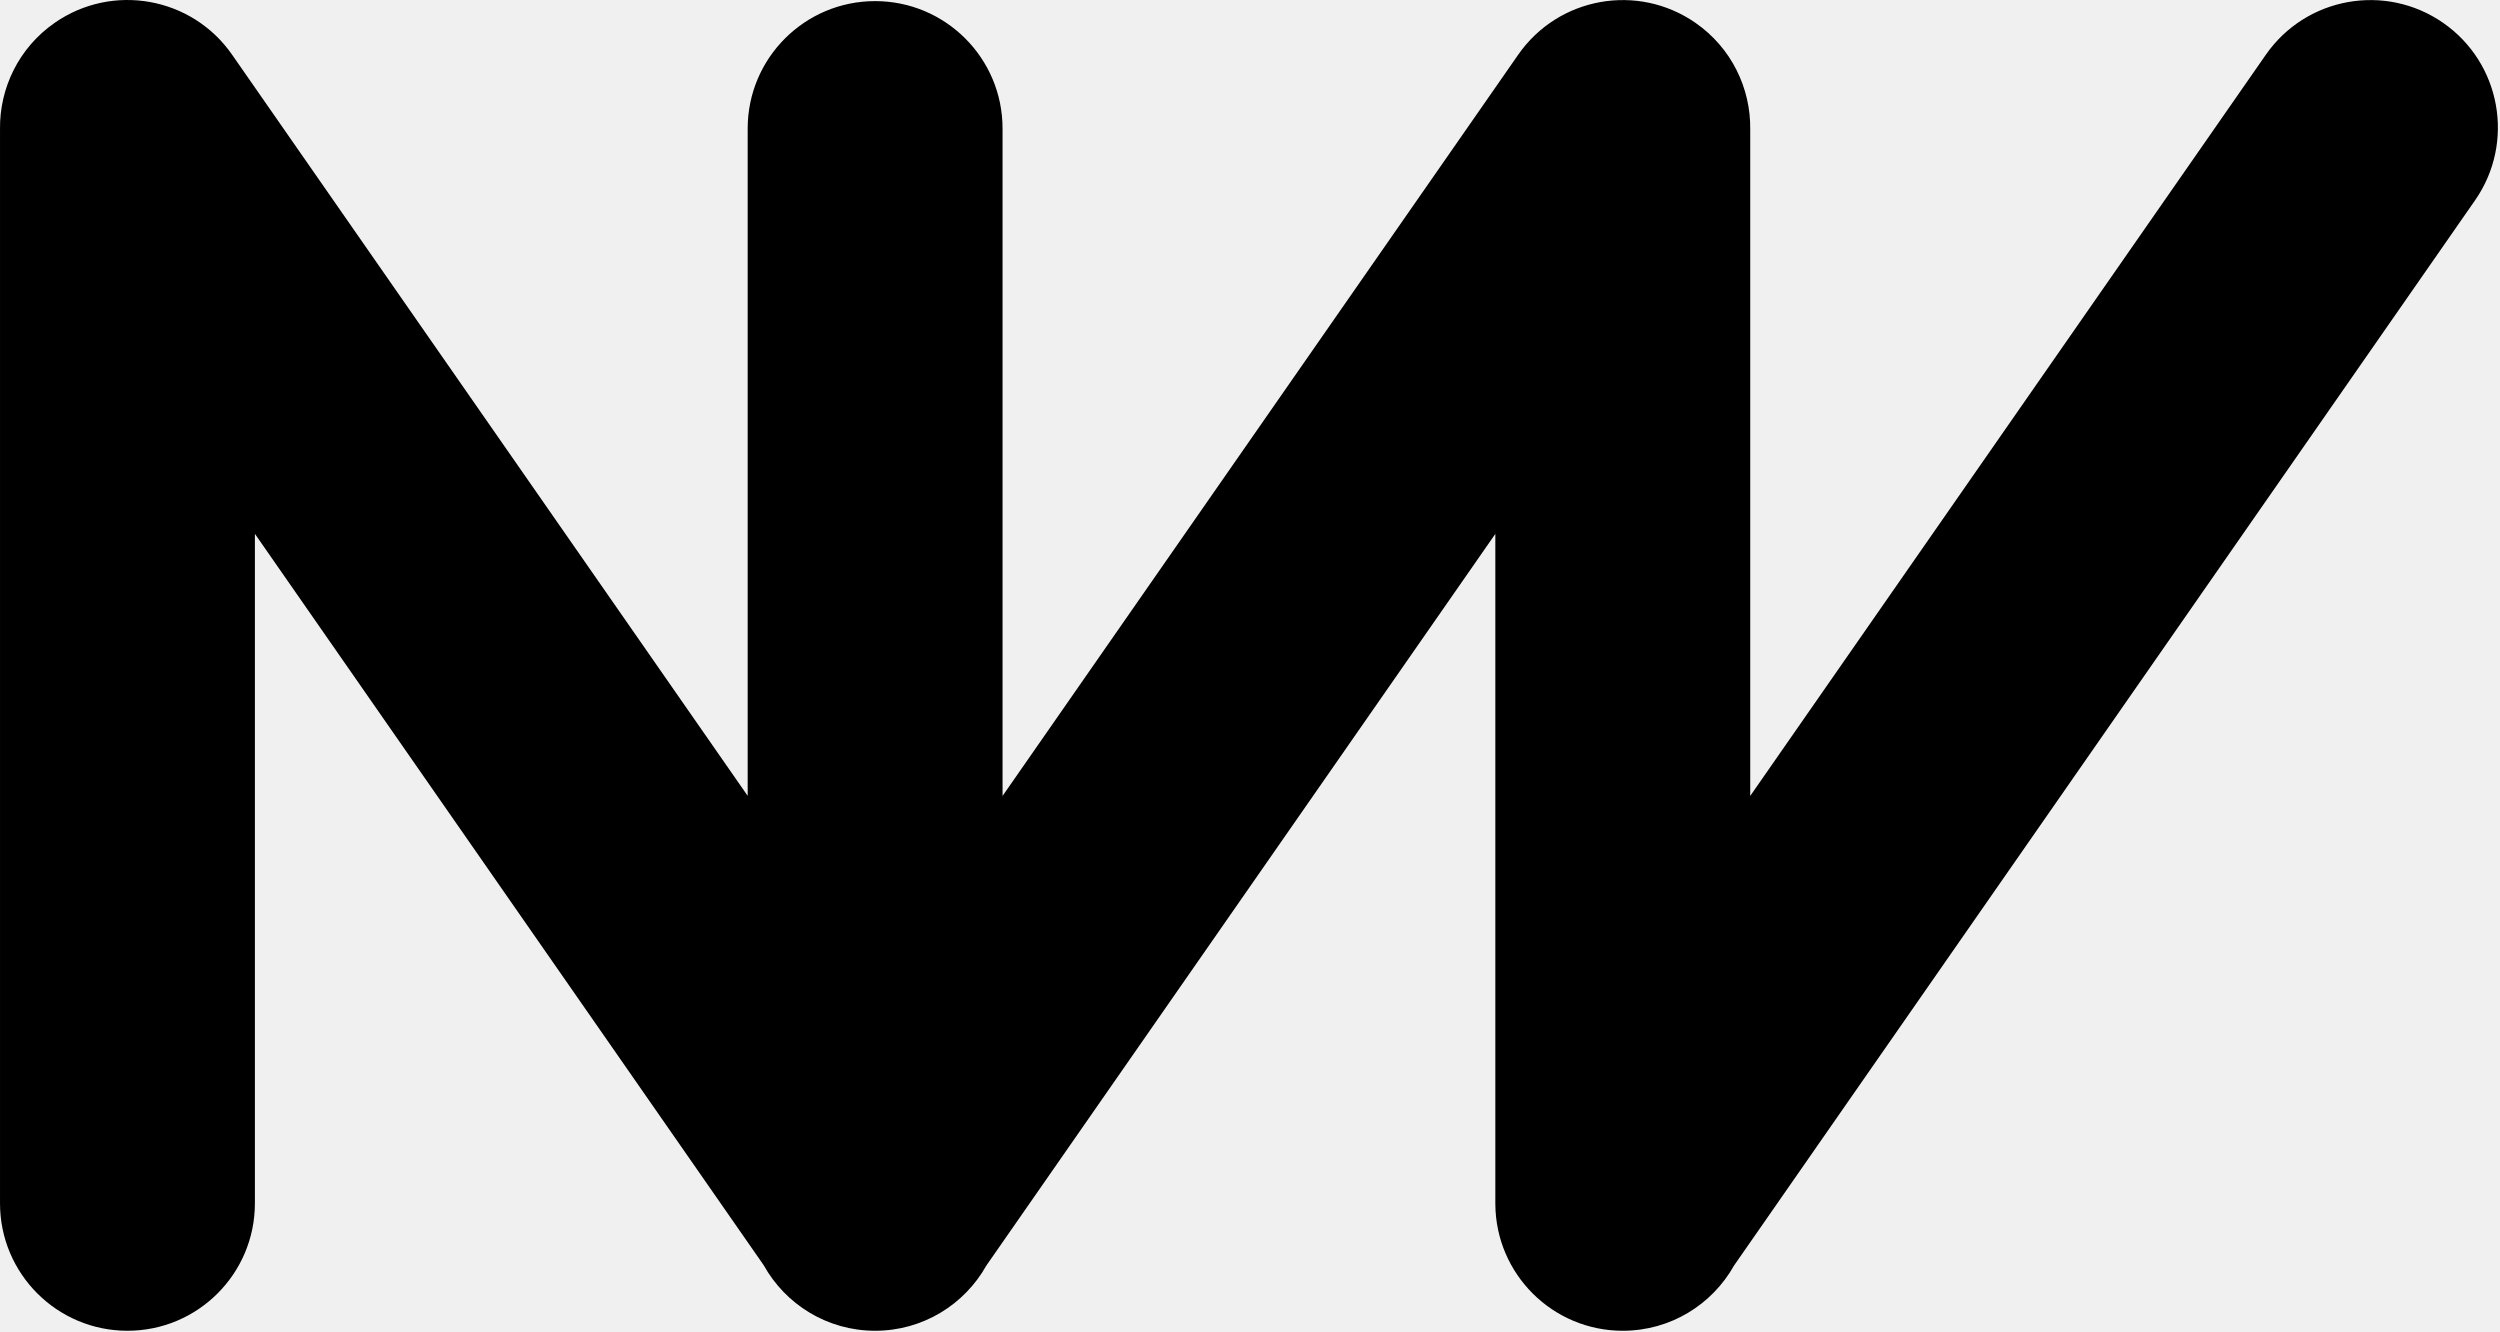
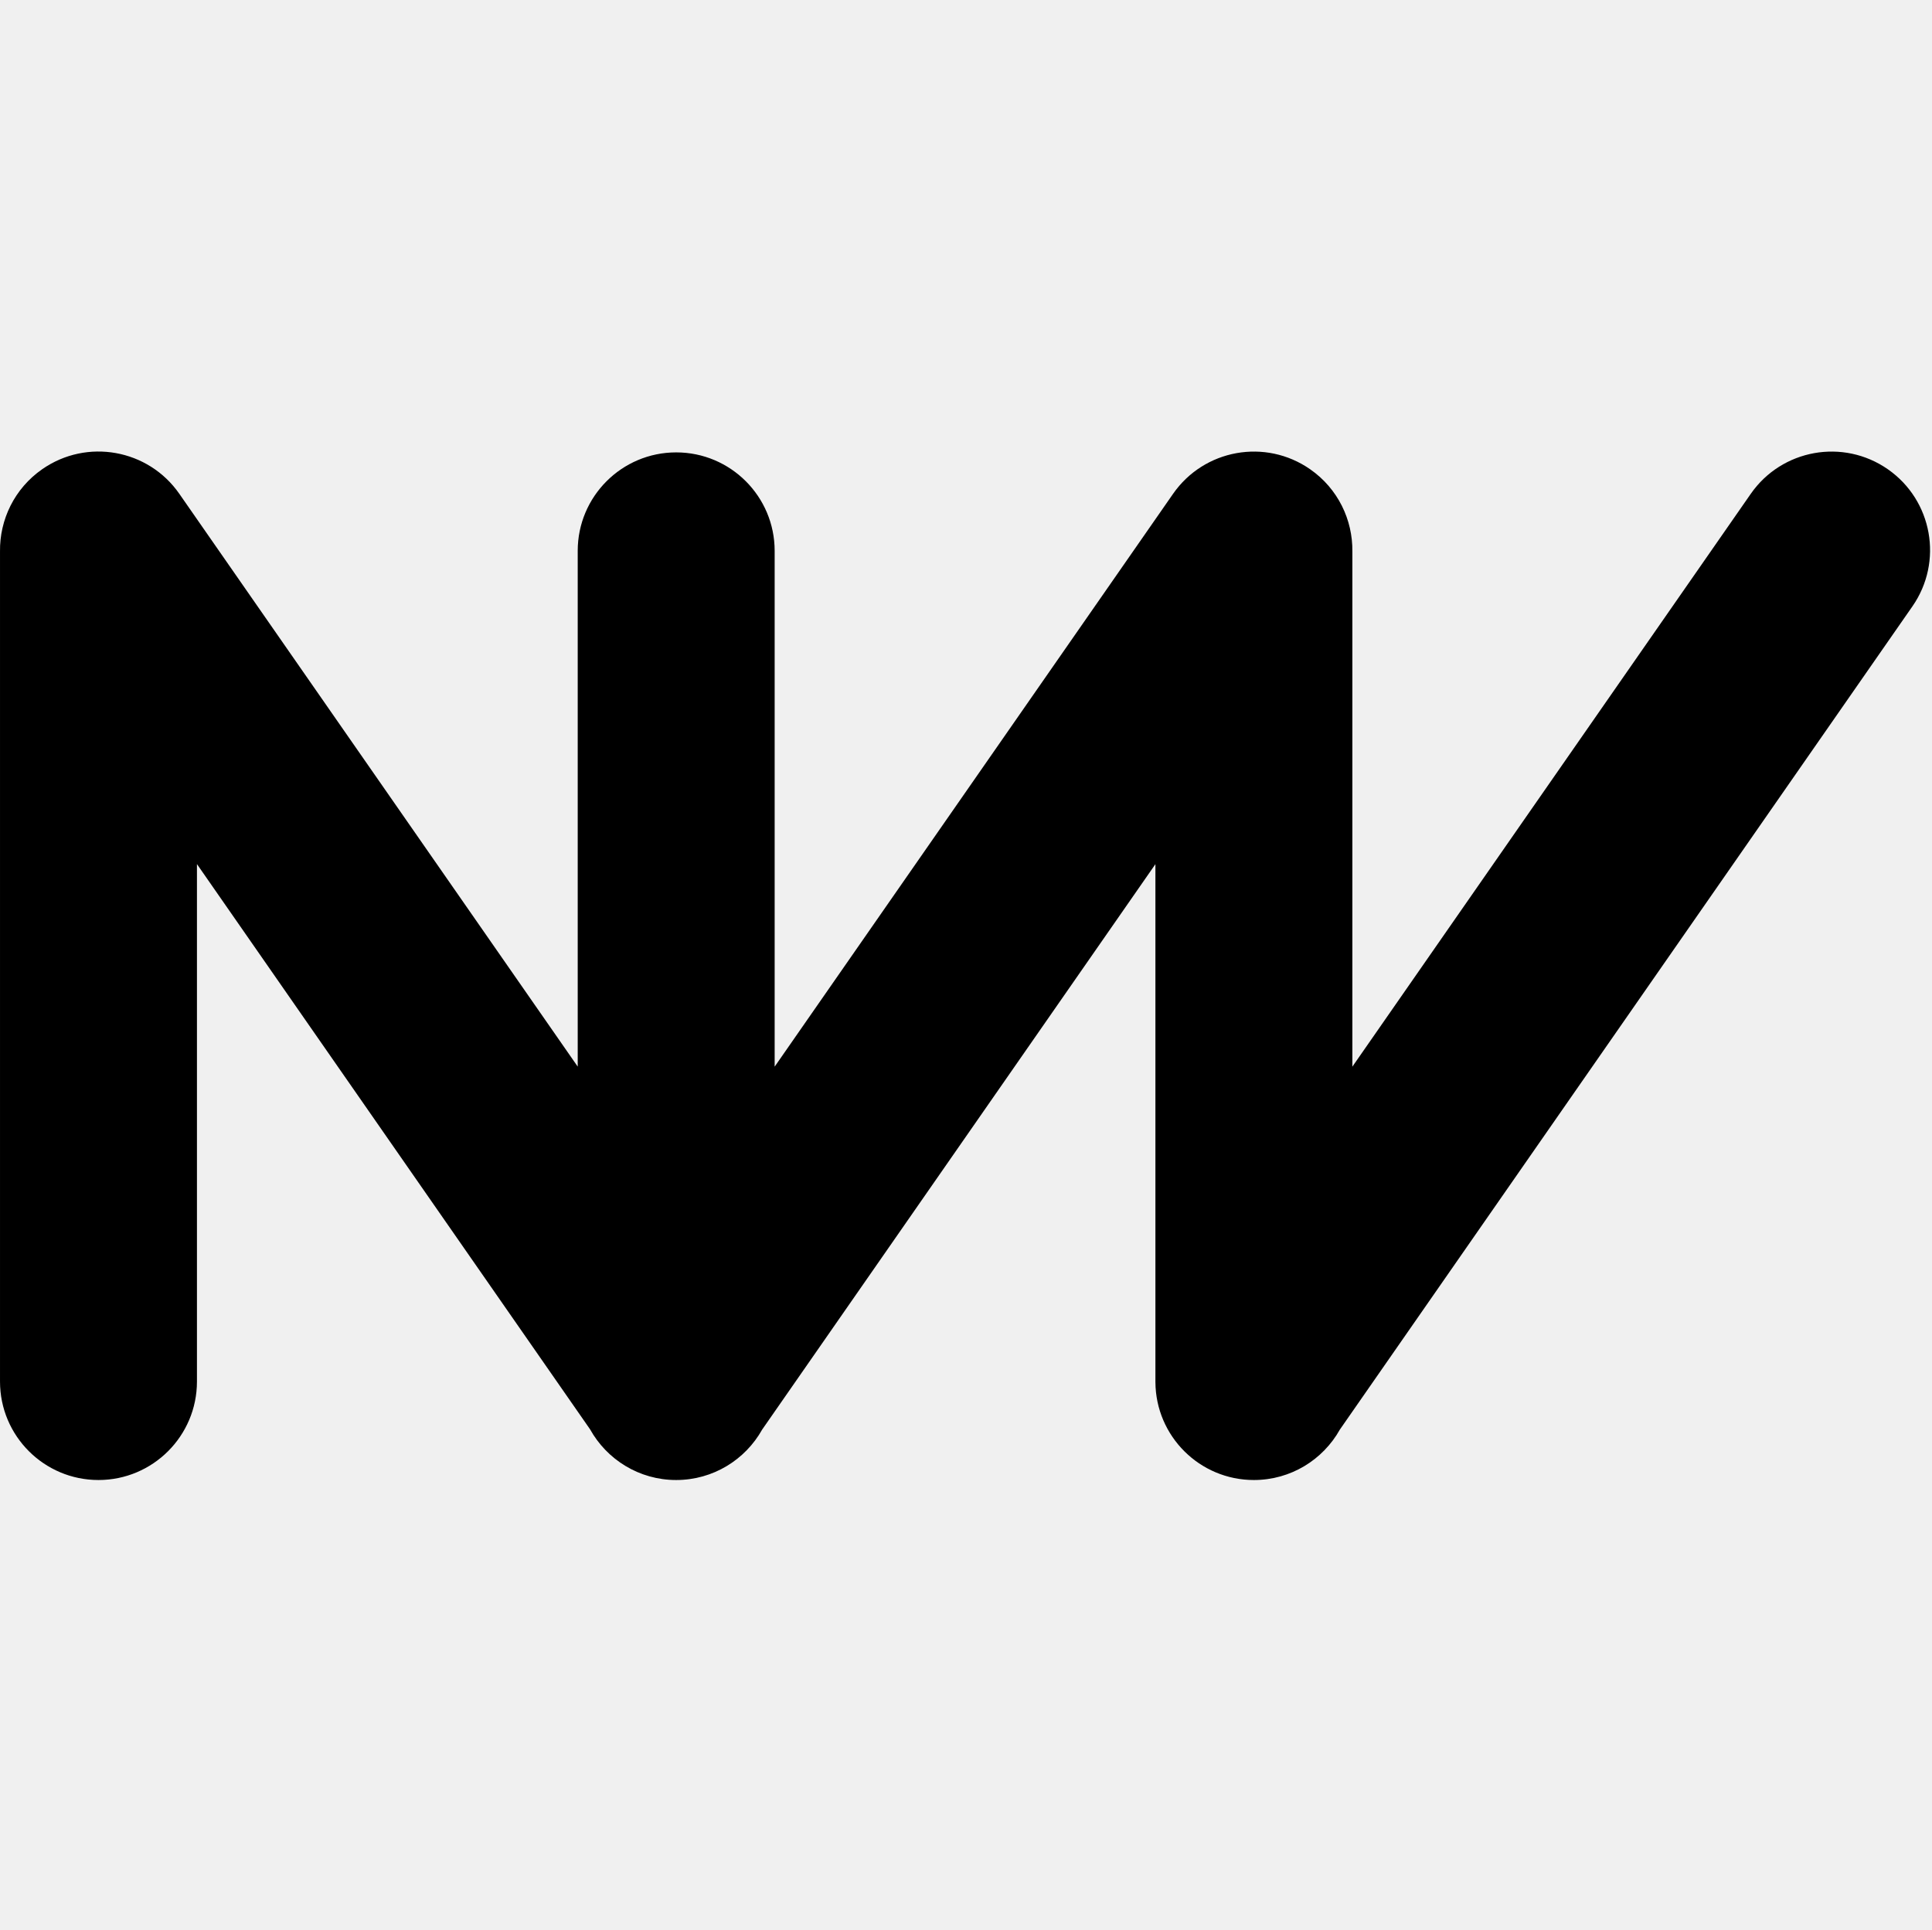
- <svg xmlns="http://www.w3.org/2000/svg" width="1177" height="627" viewBox="0 0 1177 627" fill="none">
-   <style>
-   .favicon {
-     fill: black;
-      @media (prefers-color-scheme: dark) {
-       fill: white;
-     }
-   }
- </style>
-   <path class="favicon" d="M412.005 626.523C434.5 626.523 454.103 614.145 464.375 595.827L704.005 251.359V565.17C703.998 565.741 703.998 566.311 704.006 566.881C704.199 599.854 730.987 626.523 764.005 626.523C786.501 626.523 806.105 614.144 816.376 595.826L1165.26 94.306C1184.18 67.103 1177.47 29.711 1150.27 10.787C1123.07 -8.136 1085.67 -1.425 1066.75 25.778L824.005 374.724V60.895C824.262 41.643 815.265 22.61 798.269 10.787C771.067 -8.136 733.674 -1.425 714.751 25.778L472.005 374.725L472.005 60.523C472.005 27.386 445.142 0.524 412.005 0.524C378.868 0.524 352.005 27.386 352.005 60.523L352.005 374.688L109.26 25.741C90.336 -1.461 52.944 -8.172 25.741 10.751C8.747 22.573 -0.25 41.605 0.005 60.856L0.005 566.523C0.005 599.661 26.868 626.523 60.005 626.523C93.142 626.523 120.005 599.661 120.005 566.523L120.005 251.322L359.533 595.643C369.776 614.061 389.435 626.523 412.005 626.523Z" />
+ <svg xmlns="http://www.w3.org/2000/svg" width="1001" height="1000" viewBox="0 0 1001 1000" fill="none">
+   <path d="M350.342 767C369.469 767 386.139 756.469 394.873 740.886L598.639 447.837V714.805C598.632 715.291 598.632 715.776 598.64 716.26C598.803 744.311 621.582 767 649.659 767C668.787 767 685.457 756.468 694.191 740.884L990.858 314.228C1006.95 291.086 1001.24 259.276 978.111 243.177C954.98 227.078 923.184 232.788 907.093 255.93L700.679 552.788V285.805C700.897 269.427 693.246 253.235 678.794 243.177C655.663 227.078 623.867 232.788 607.776 255.93L401.361 552.788L401.362 285.489C401.362 257.298 378.519 234.445 350.342 234.445C322.164 234.445 299.322 257.298 299.322 285.489L299.322 552.757L92.907 255.899C76.816 232.757 45.02 227.048 21.889 243.146C7.438 253.204 -0.213 269.394 0.005 285.772L0.005 715.956C0.005 744.147 22.847 767 51.025 767C79.202 767 102.044 744.147 102.044 715.956L102.044 447.806L305.722 740.729C314.432 756.398 331.149 767 350.342 767Z" fill="black" />
</svg>
